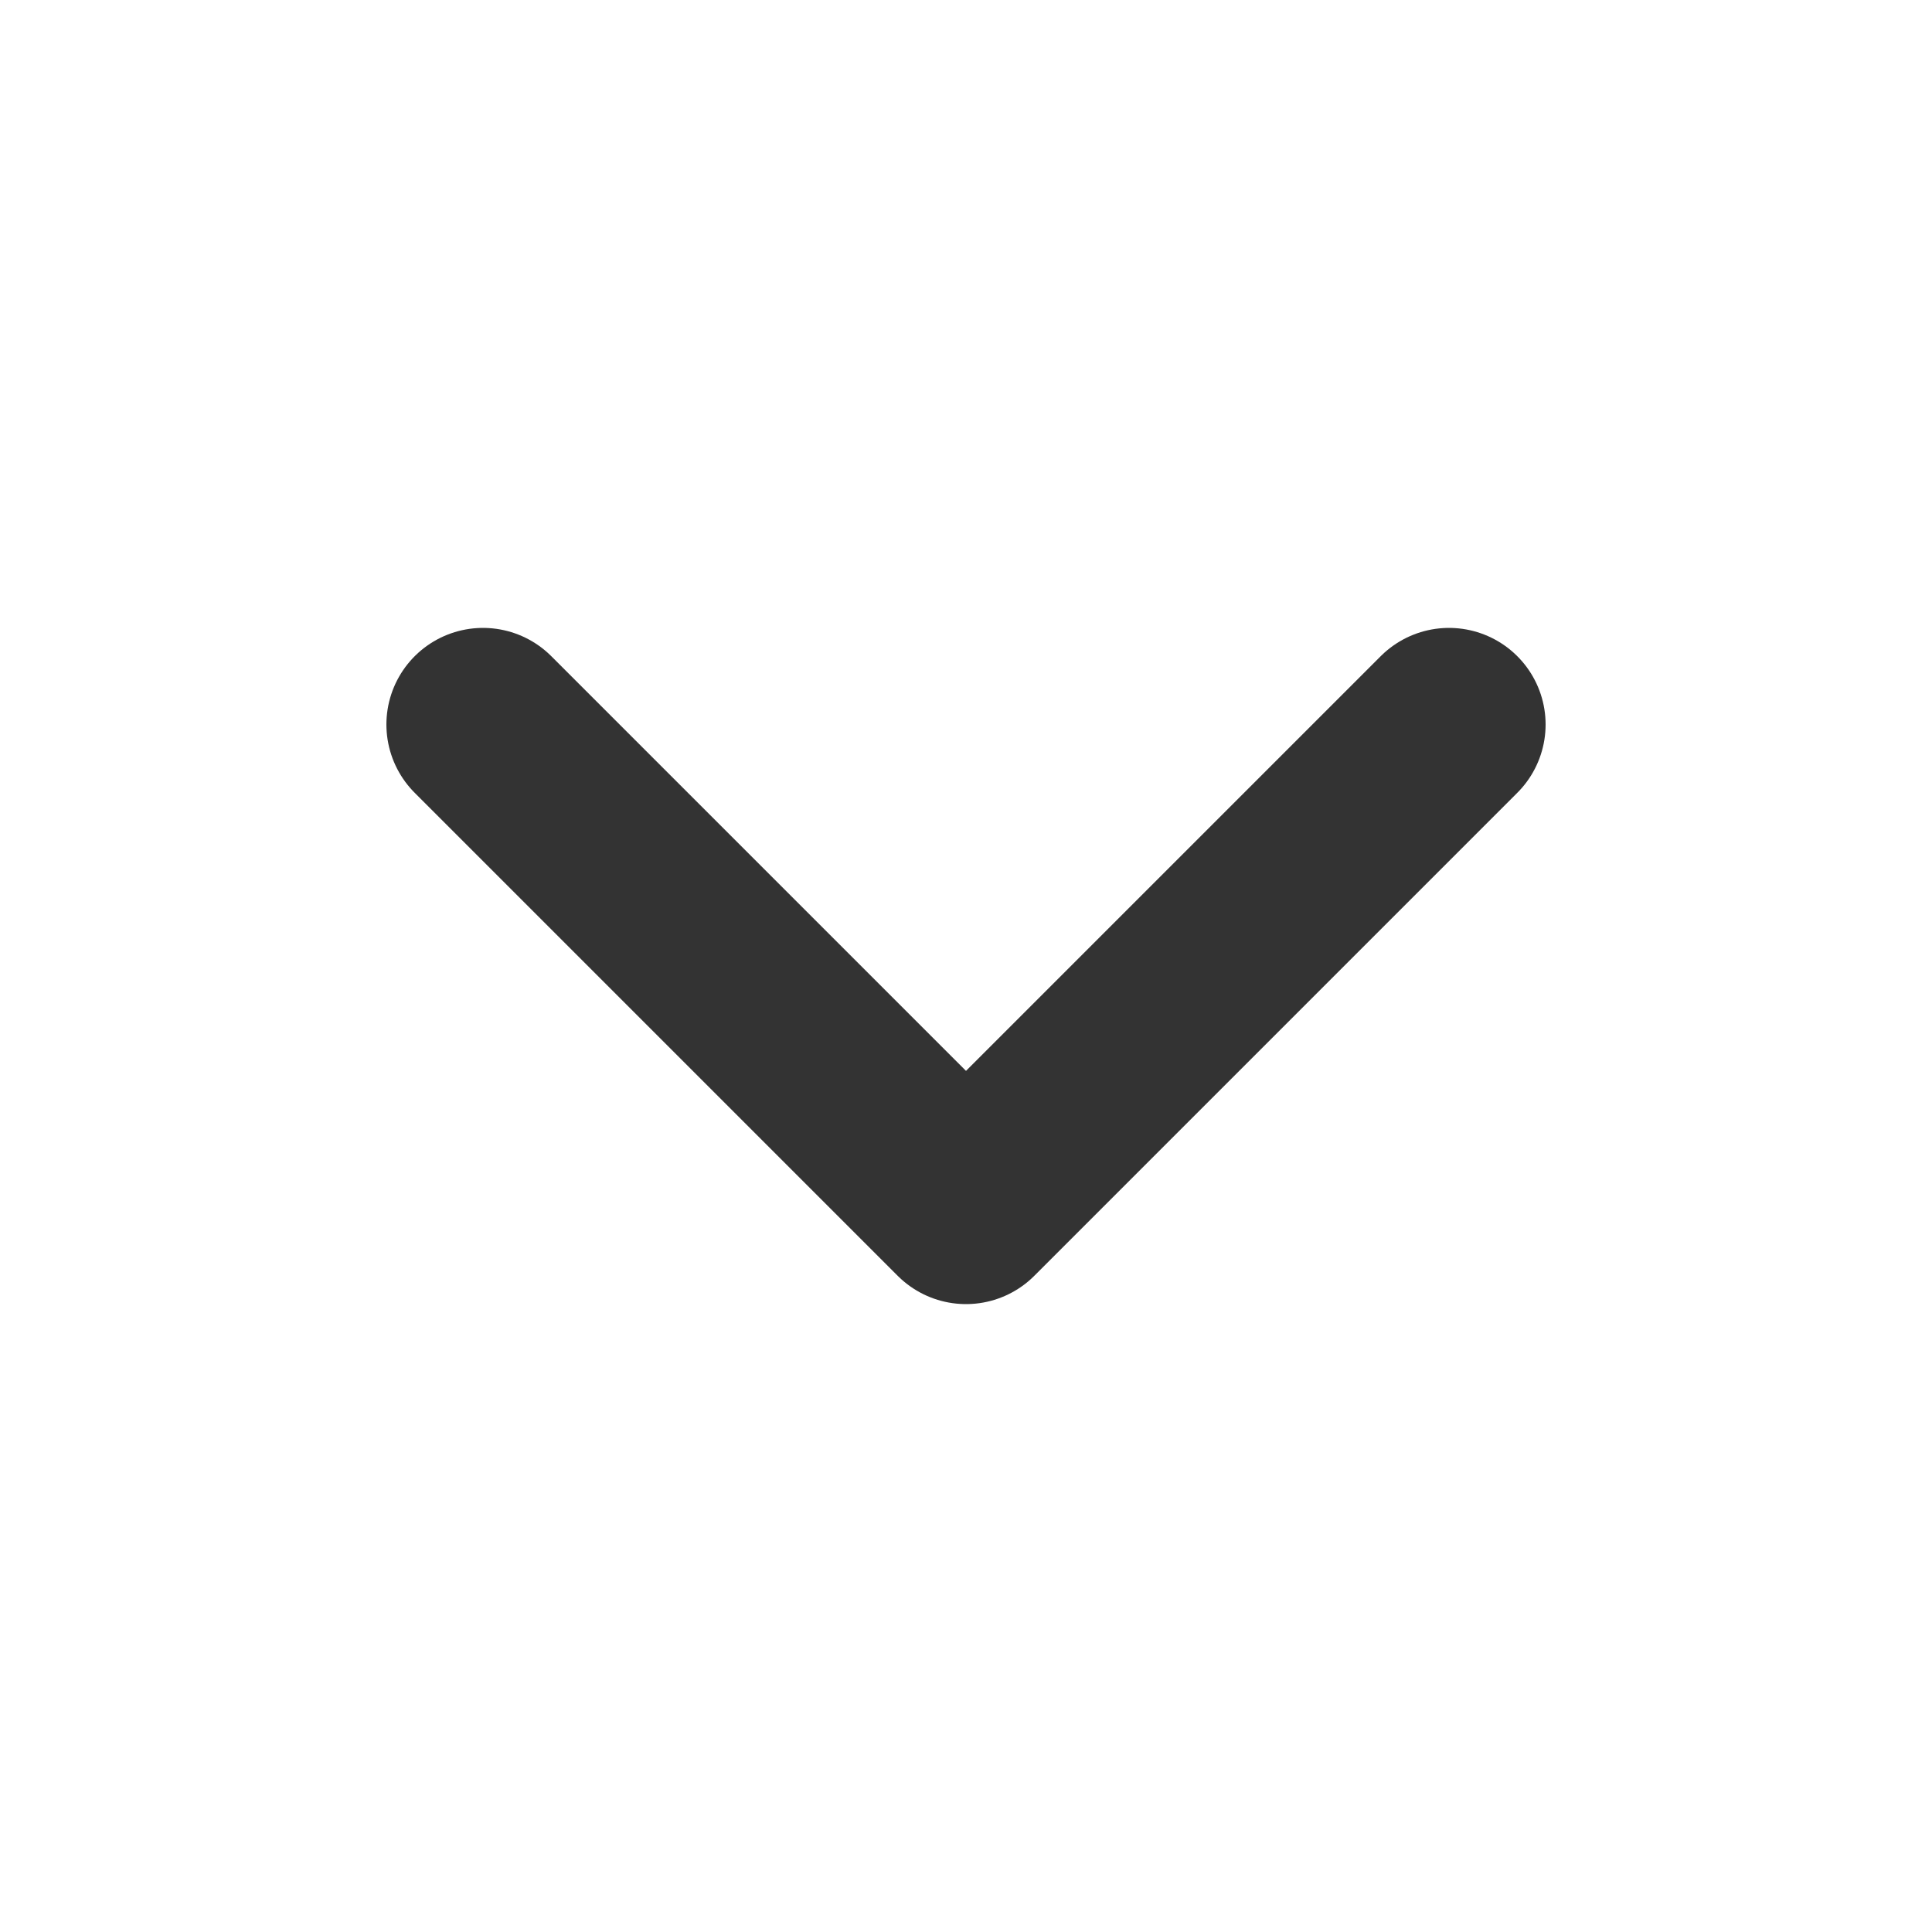
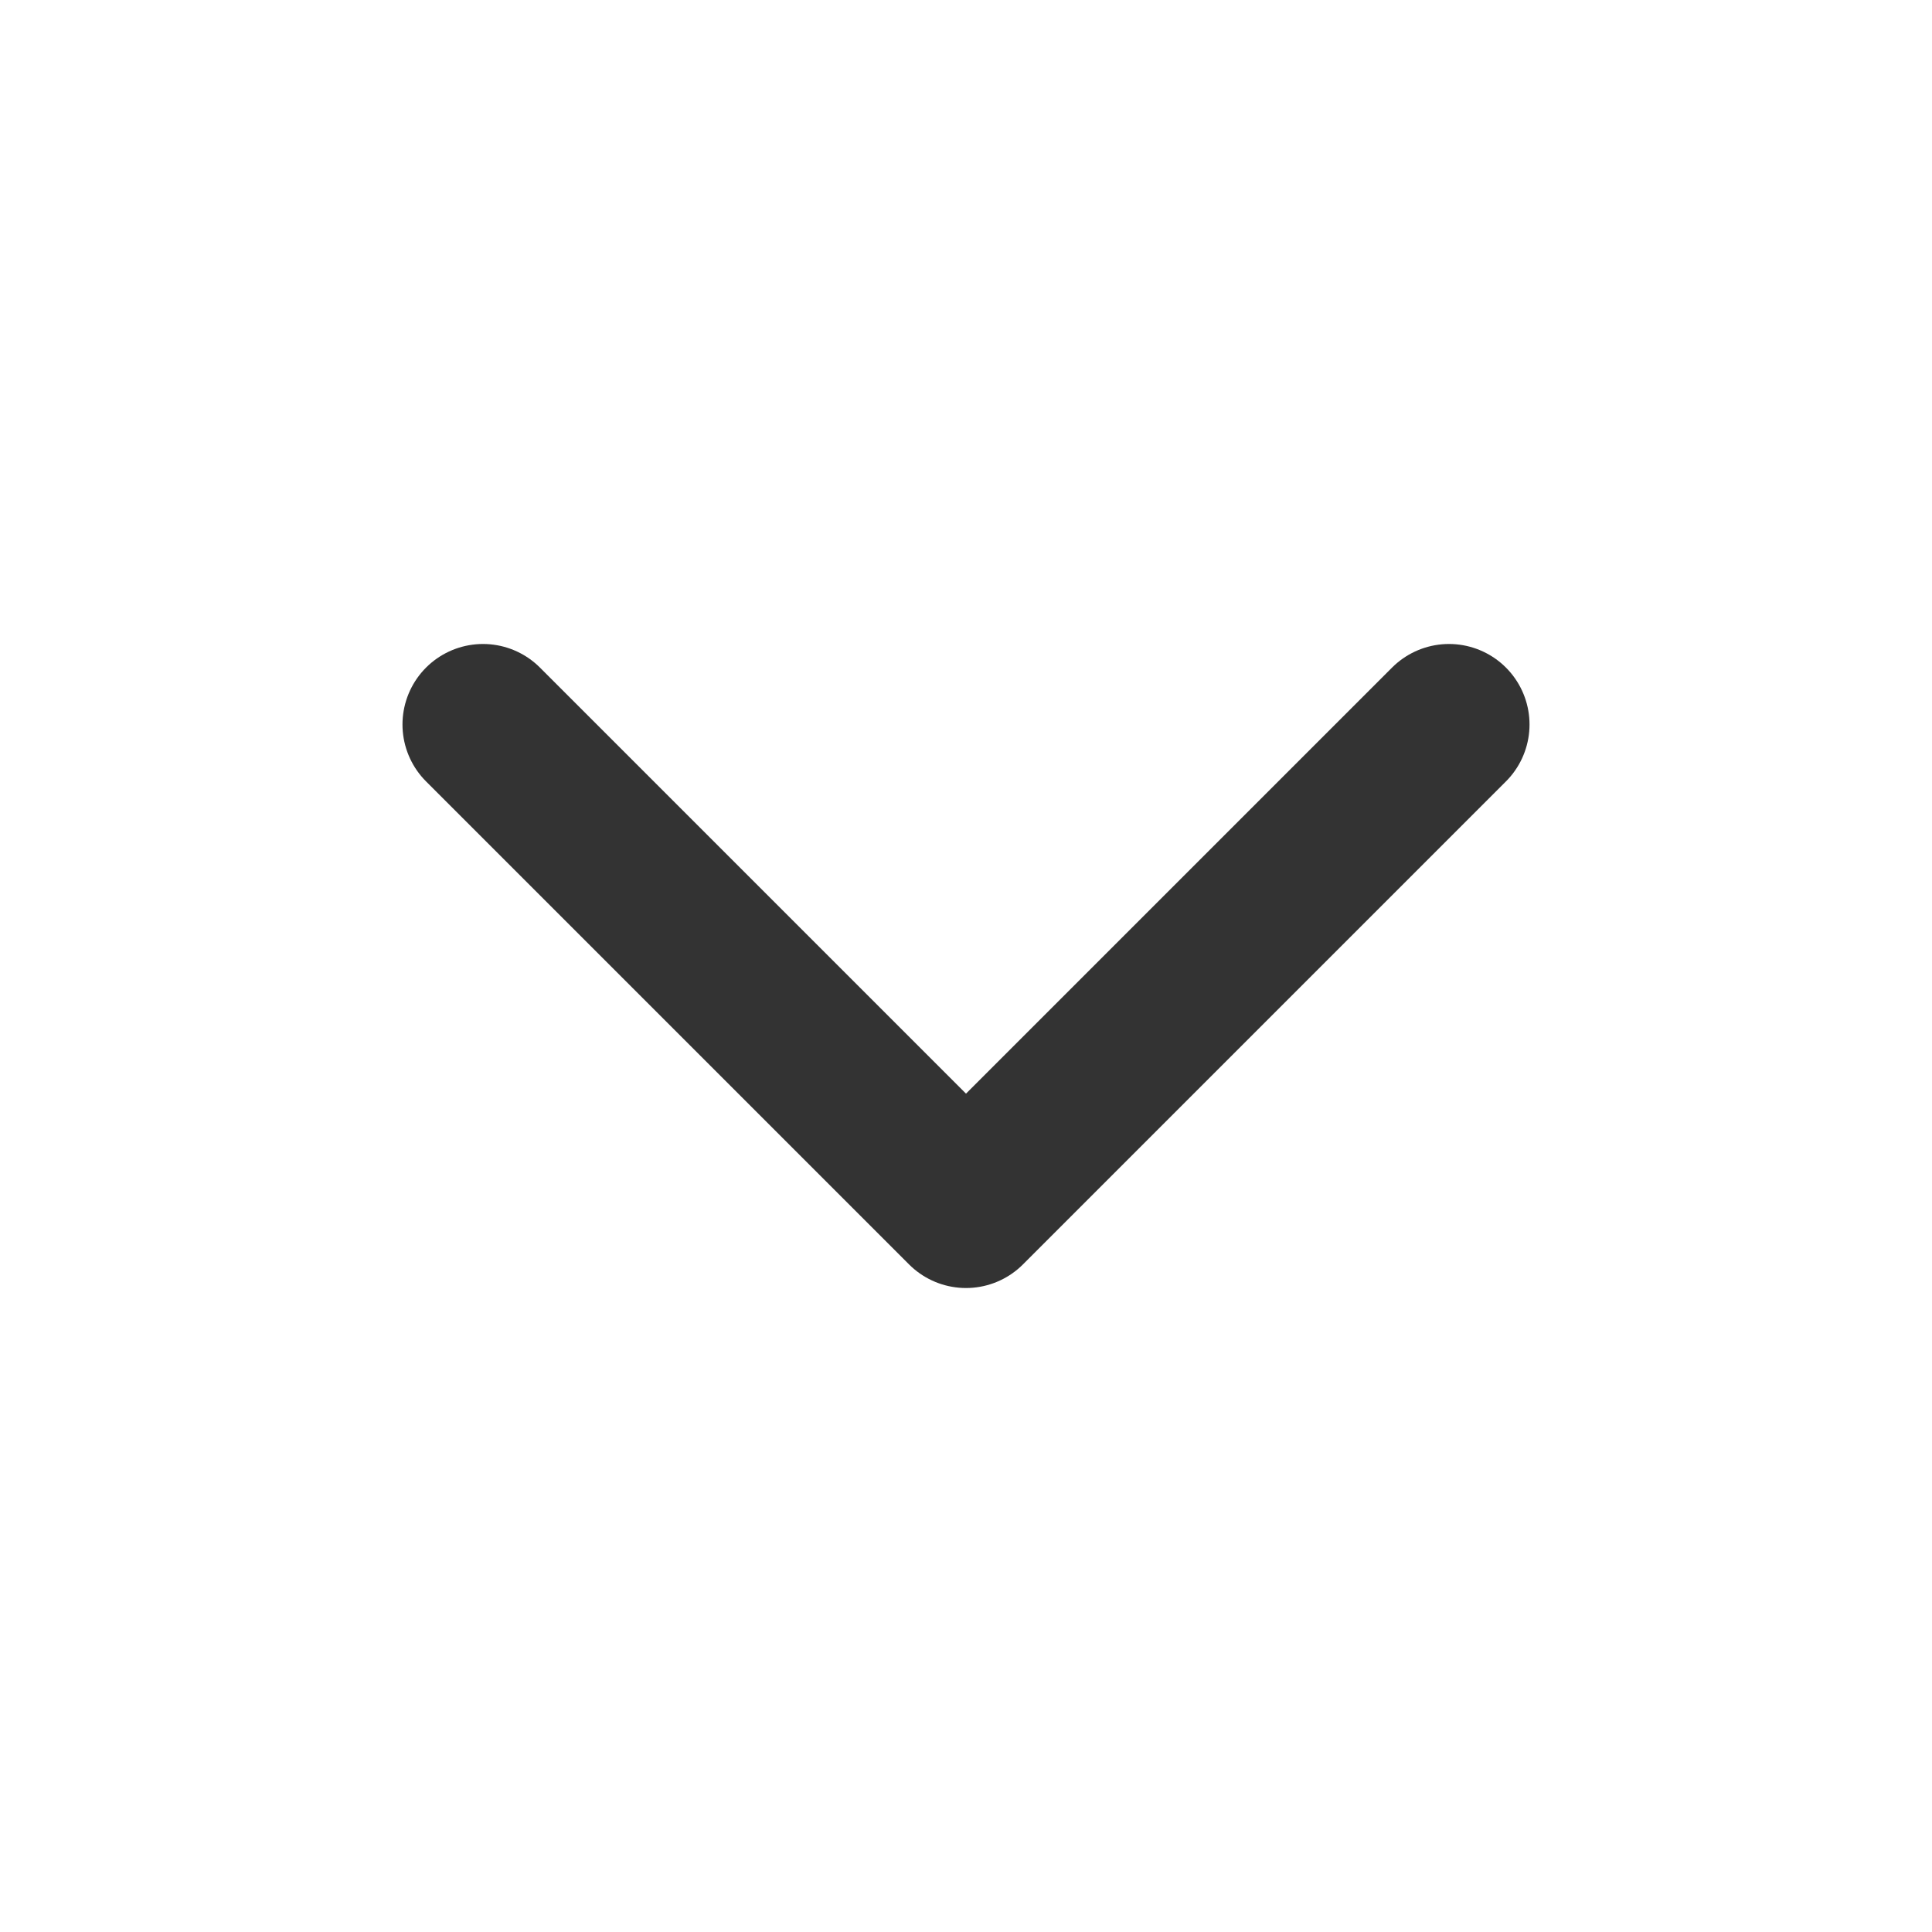
<svg xmlns="http://www.w3.org/2000/svg" width="24" height="24" viewBox="0 0 24 24" fill="none">
  <g transform="scale(1.2 1.2)">
-     <path d="M5 7.5L10 12.5L15 7.5" stroke="#333333" stroke-width="2" stroke-linecap="round" stroke-linejoin="round" fill="none" />
+     <path d="M5 7.5L10 12.5L15 7.5" stroke="#333333" stroke-width="1.667" stroke-linecap="round" stroke-linejoin="round" fill="none" />
  </g>
</svg>
